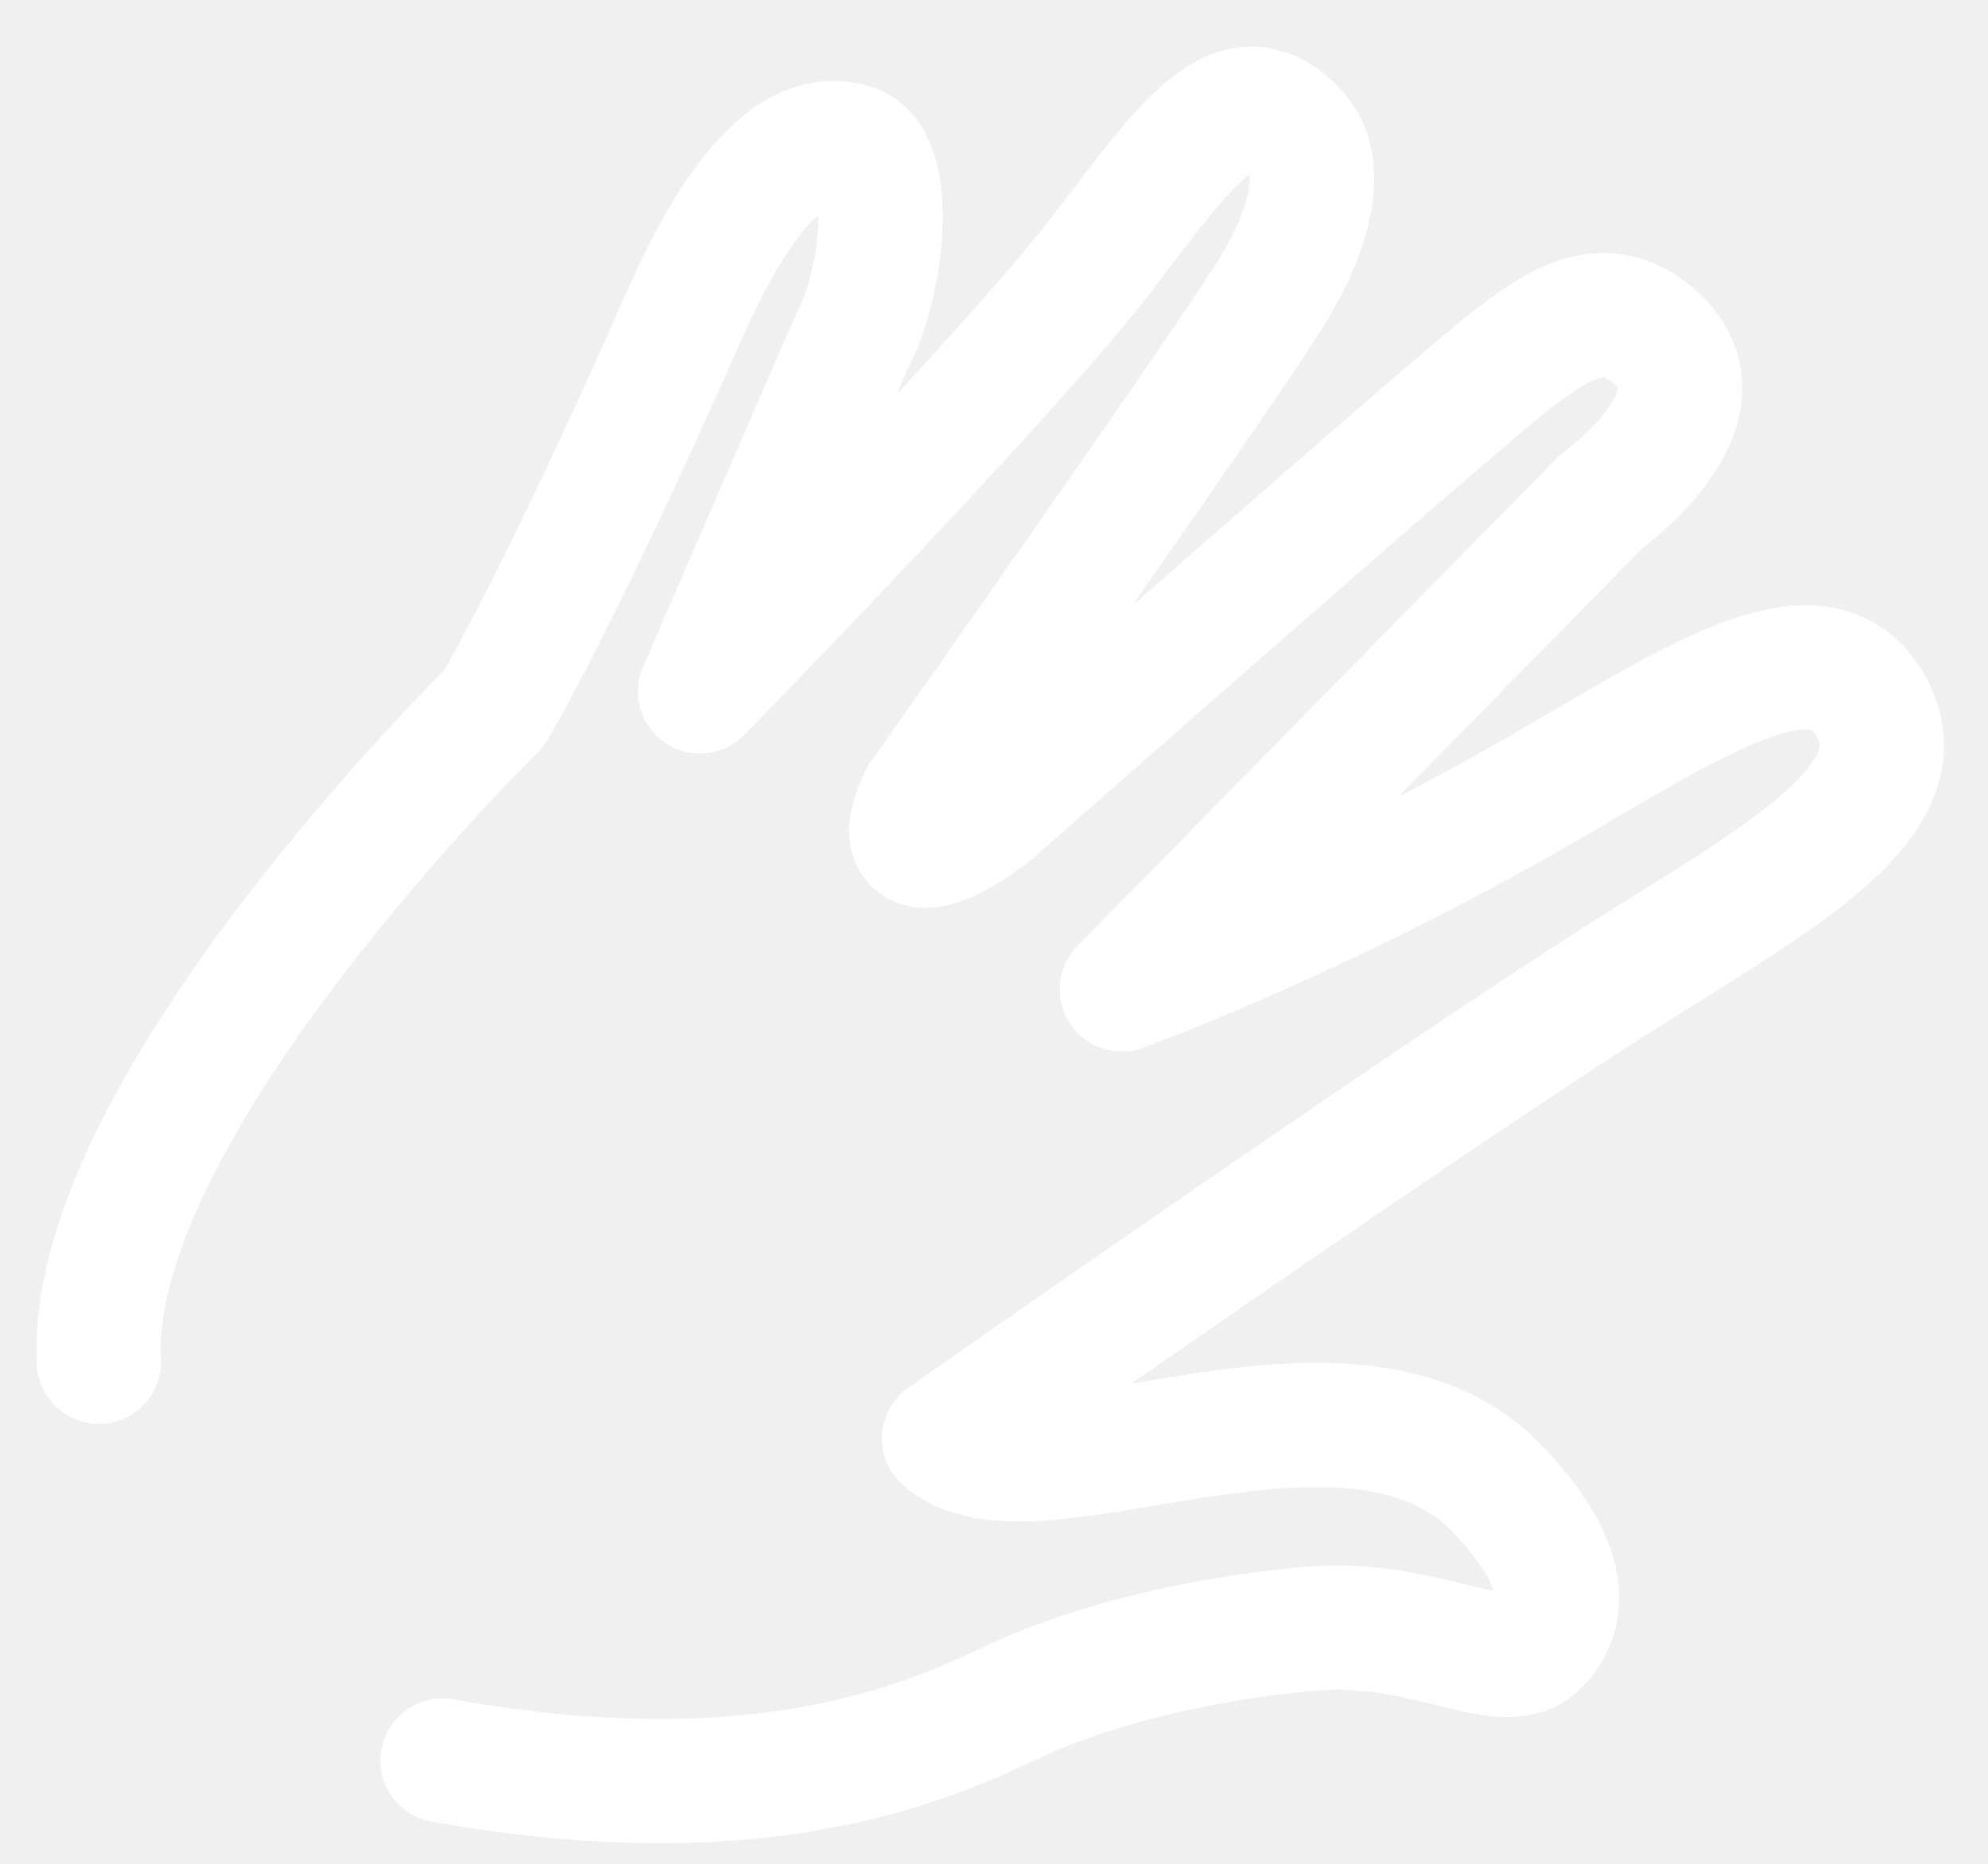
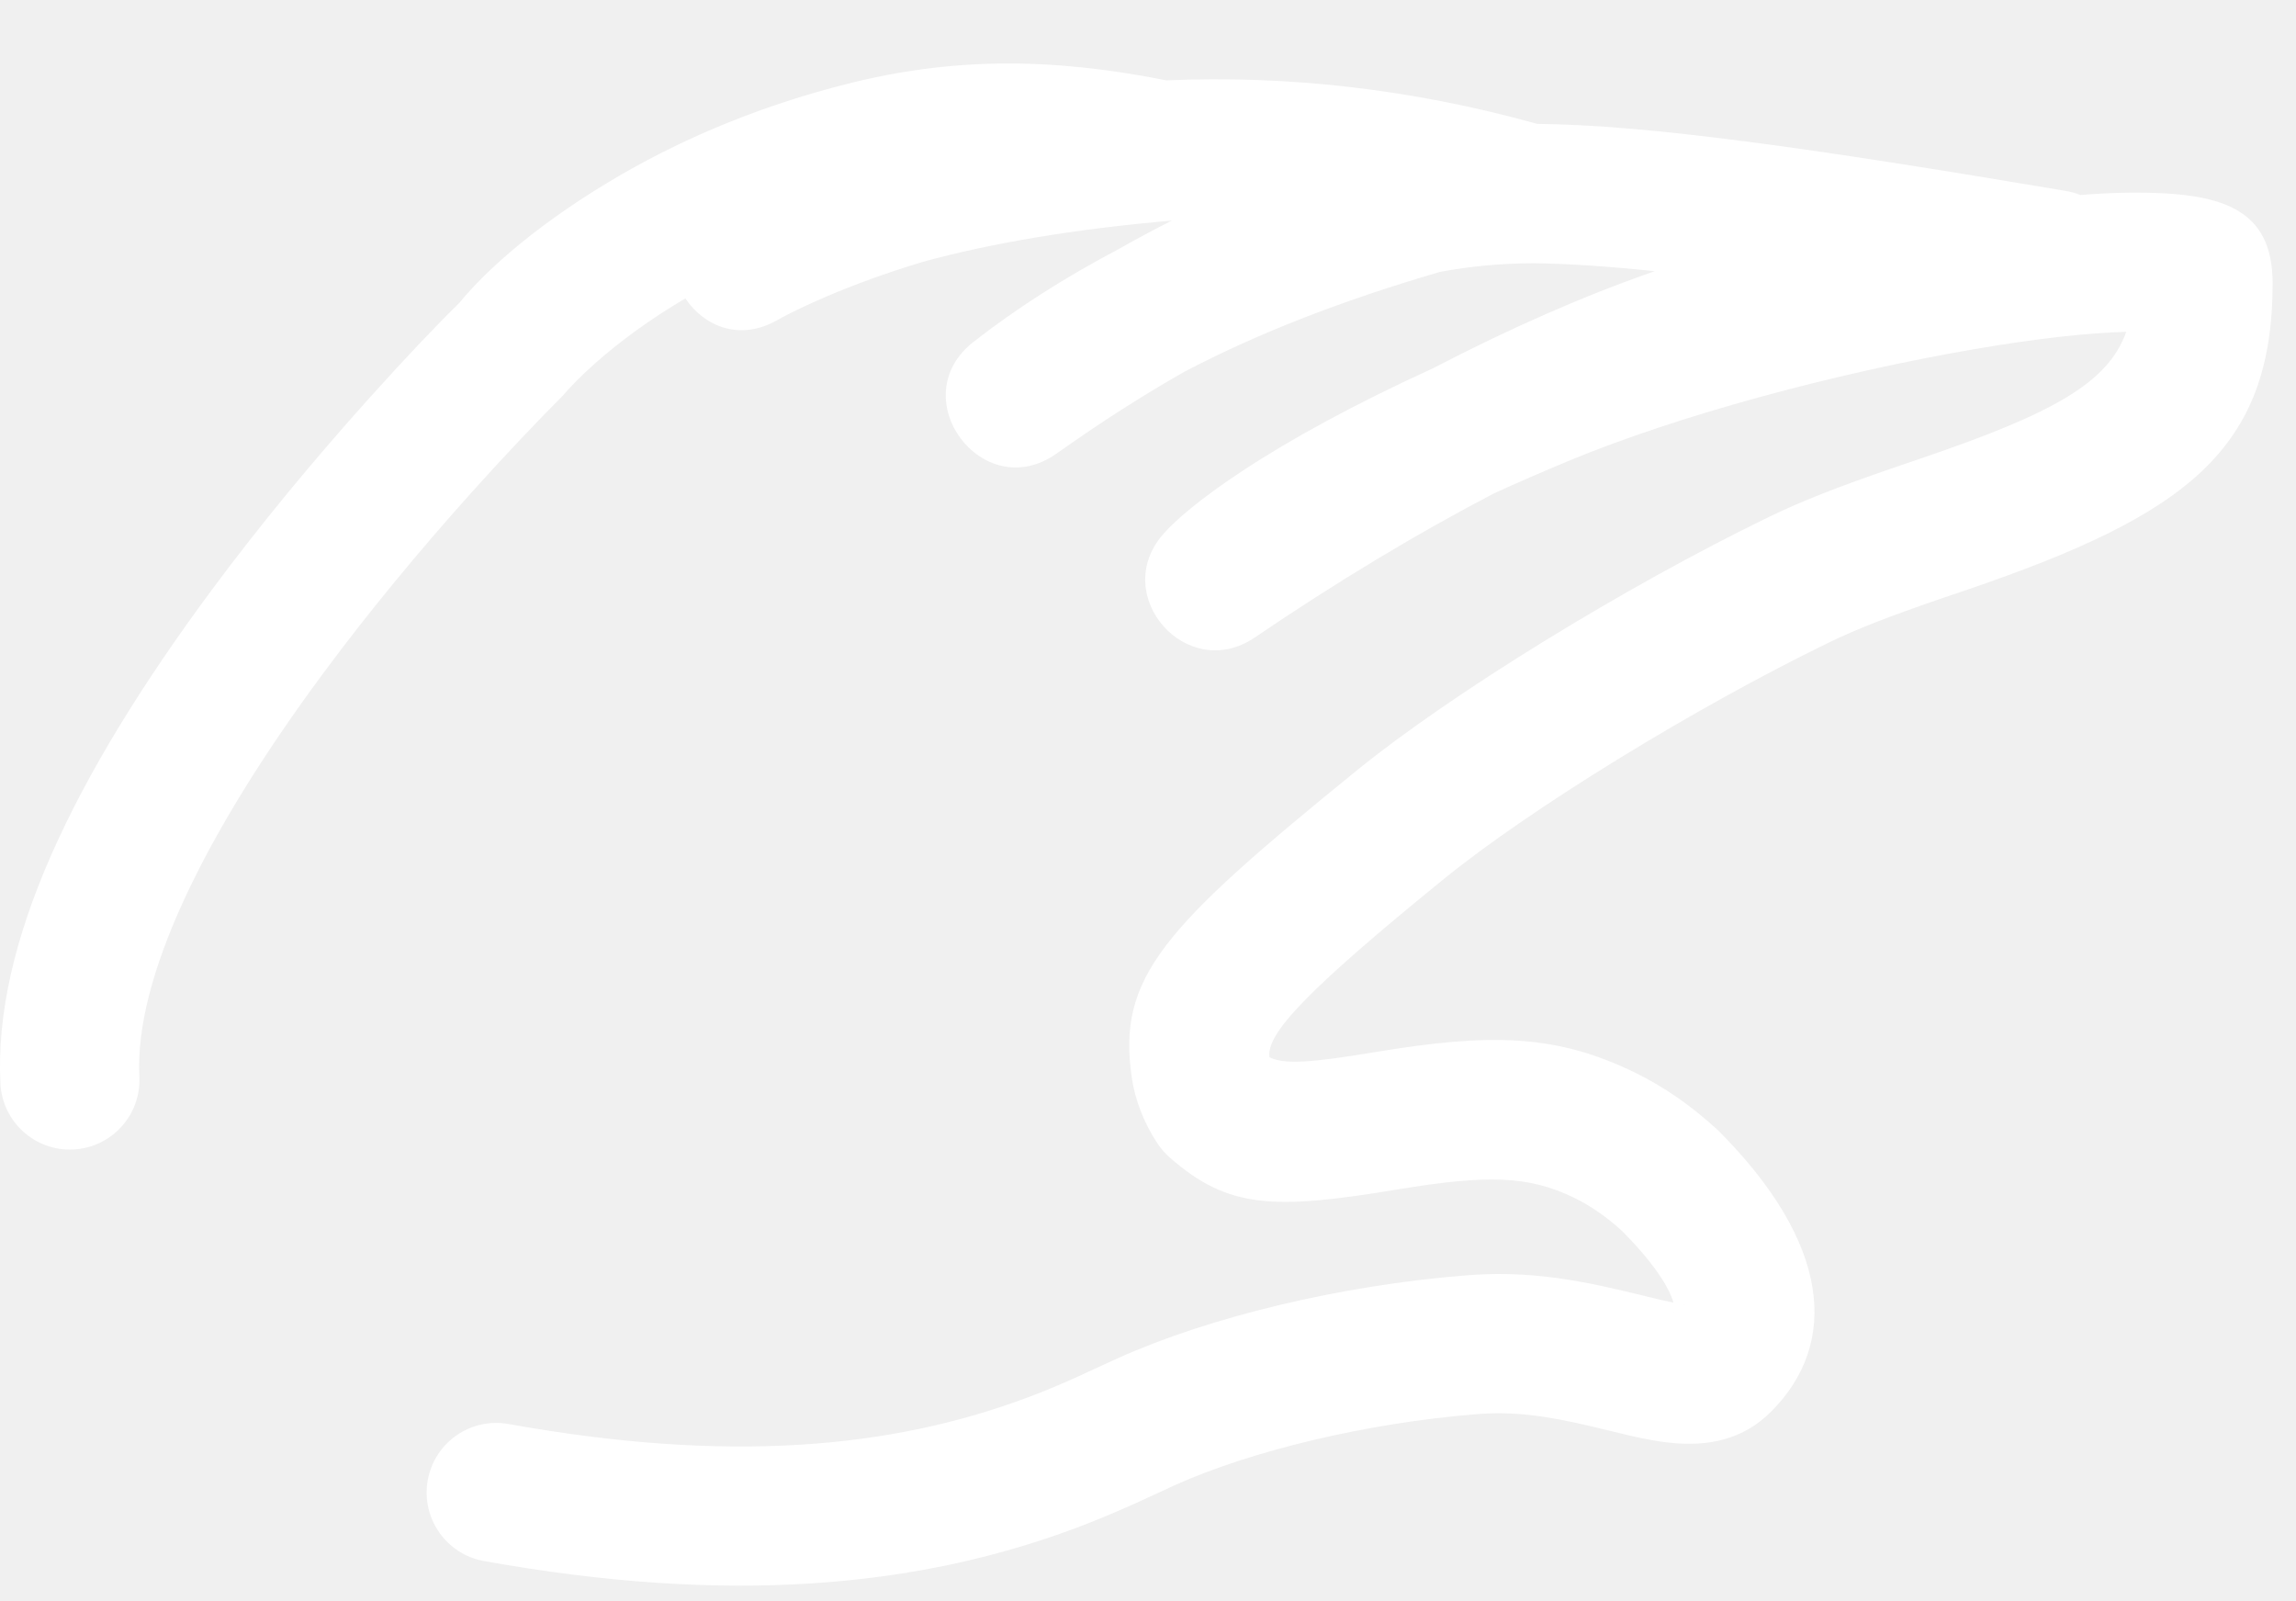
- <svg xmlns="http://www.w3.org/2000/svg" width="32px" height="30px" viewBox="0 0 32 30" version="1.1">
-   <defs />
-   <g id="Écrans" stroke="none" stroke-width="1" fill="none" fill-rule="evenodd">
-     <g id="PassCulture-v0rc3-pictosCatégories" transform="translate(-39, -20)">
-       <g id="ICONS/picto-atelier" transform="translate(35, 15)">
+ <svg xmlns="http://www.w3.org/2000/svg" width="33px" height="23px" viewBox="0 0 33 23" version="1.1">
+   <g id="Menu-et-rubriques" stroke="none" stroke-width="1" fill="none" fill-rule="evenodd">
+     <g id="PassCulture-v0rc3-pictosCatégories" transform="translate(-18, -373)">
+       <g id="PICTOS/picto-atelier" transform="translate(15, 364)">
        <rect id="crop" x="0" y="0" width="40" height="40" />
-         <path d="M5.592,26.92 C5.398,23.06 11.224,17.125 11.961,16.389 C11.961,16.389 13,14.637 14.982,10.151 C15.45,9.093 16.46,6.979 17.708,7.344 C18.45,7.558 18.197,9.623 17.713,10.495 L15.268,16.129 C15.268,16.129 20.306,10.97 21.757,9.06 C23.16,7.213 23.905,6.17 24.825,7.091 C25.409,7.675 25.027,8.759 24.525,9.609 C23.914,10.647 18.842,17.825 18.842,17.825 C18.428,18.619 18.734,18.984 19.926,18.101 C19.926,18.101 27.528,11.397 28.387,10.75 C29.157,10.169 29.911,9.698 30.709,10.495 C31.629,11.416 30.432,12.576 29.768,13.079 L22.058,20.925 C22.058,20.925 24.869,19.914 28.285,18.005 C30.897,16.545 33.166,14.848 34.071,16.292 C35.052,17.854 32.582,19.152 30.091,20.732 C26.709,22.88 19.196,28.155 19.196,28.155 C20.61,29.401 25.512,26.596 27.975,28.835 C29.532,30.393 29.051,31.157 28.739,31.469 C28.202,32.006 26.928,31.071 25.143,31.213 C23.359,31.355 21.603,31.809 20.47,32.318 C19.336,32.828 16.647,34.329 11.124,33.337" stroke="#FFFFFF" stroke-width="2" stroke-linecap="round" stroke-linejoin="round" />
+         <path d="M11.544,14.23 C11.329,14.421 11.198,14.56 11.08,14.696 C10.728,15.048 10.289,15.508 9.784,16.07 C9.029,16.911 8.301,17.79 7.644,18.678 C5.913,21.015 4.933,23.067 5.003,24.47 C5.031,25.021 4.607,25.491 4.055,25.519 C3.503,25.547 3.034,25.122 3.006,24.57 C2.905,22.565 4.047,20.175 6.036,17.488 C6.735,16.545 7.502,15.619 8.296,14.734 C8.827,14.143 9.29,13.657 9.599,13.356 C10.002,12.863 10.774,12.176 11.94,11.503 C12.891,10.955 13.97,10.51 15.178,10.205 C16.654,9.831 18.077,9.817 19.763,10.155 C21.466,10.081 23.252,10.268 25.094,10.78 C26.686,10.797 28.988,11.119 32.686,11.743 C32.764,11.756 32.836,11.776 32.903,11.802 C33.18,11.78 33.434,11.769 33.662,11.768 C34.911,11.765 35.664,11.98 35.664,13.069 C35.664,15.471 34.418,16.401 31.276,17.474 C31.066,17.545 30.96,17.581 30.858,17.616 C30.145,17.862 29.698,18.034 29.284,18.235 C27.364,19.167 24.993,20.624 23.758,21.627 C21.76,23.25 21.198,23.861 21.246,24.193 C21.458,24.299 21.827,24.275 22.767,24.119 C24.417,23.846 25.365,23.857 26.511,24.42 C26.912,24.617 27.294,24.878 27.69,25.24 C29.317,26.867 29.437,28.305 28.455,29.287 C28.058,29.684 27.565,29.793 26.998,29.733 C26.826,29.715 26.651,29.682 26.43,29.632 C26.318,29.606 25.929,29.511 25.891,29.502 C25.215,29.341 24.745,29.281 24.231,29.322 C22.643,29.448 20.98,29.851 19.888,30.342 C19.828,30.369 19.442,30.548 19.306,30.61 C19.015,30.74 18.743,30.854 18.452,30.963 C16.174,31.812 13.482,32.067 9.955,31.433 C9.412,31.335 9.05,30.815 9.148,30.272 C9.245,29.728 9.765,29.367 10.309,29.464 C13.48,30.034 15.808,29.814 17.753,29.089 C18,28.997 18.232,28.9 18.485,28.786 C18.606,28.731 18.993,28.551 19.068,28.518 C20.378,27.929 22.264,27.471 24.072,27.328 C24.837,27.267 25.492,27.351 26.355,27.556 C26.405,27.568 26.782,27.66 26.877,27.682 C26.943,27.697 27.001,27.71 27.052,27.72 C26.988,27.492 26.761,27.139 26.31,26.687 C26.086,26.483 25.86,26.328 25.629,26.215 C24.967,25.89 24.359,25.883 23.094,26.092 C21.314,26.387 20.654,26.375 19.81,25.632 C19.742,25.572 19.682,25.502 19.632,25.426 C19.438,25.128 19.314,24.811 19.266,24.48 C19.059,23.045 19.706,22.342 22.497,20.075 C23.86,18.967 26.361,17.431 28.41,16.436 C28.915,16.191 29.424,15.995 30.208,15.725 C30.312,15.689 30.421,15.652 30.63,15.581 C32.493,14.945 33.297,14.509 33.56,13.769 C33.017,13.781 32.254,13.867 31.375,14.018 C29.362,14.363 27.099,14.977 25.542,15.625 C25.164,15.782 24.81,15.937 24.477,16.088 C23.367,16.667 22.218,17.358 21.032,18.163 C20.064,18.819 18.949,17.566 19.714,16.681 C19.893,16.475 20.253,16.166 20.852,15.771 C21.557,15.306 22.463,14.811 23.599,14.291 C24.149,14.005 24.691,13.745 25.227,13.51 C25.733,13.288 26.247,13.084 26.783,12.897 C26.095,12.826 25.523,12.788 25.045,12.783 C24.563,12.785 24.136,12.826 23.693,12.908 C22.257,13.328 21.051,13.802 20.02,14.344 C19.428,14.68 18.816,15.071 18.186,15.518 C17.123,16.27 15.966,14.715 16.992,13.913 C17.607,13.433 18.297,12.992 19.063,12.588 C19.325,12.439 19.585,12.3 19.843,12.17 C18.453,12.291 17.26,12.49 16.26,12.764 C16.129,12.804 15.998,12.845 15.868,12.888 C15.384,13.049 14.956,13.22 14.591,13.389 C14.38,13.487 14.242,13.56 14.183,13.594 C13.632,13.914 13.115,13.686 12.851,13.288 C12.336,13.592 11.901,13.912 11.544,14.23 Z M27.056,27.858 C27.051,27.863 27.046,27.868 27.04,27.873 C27.052,27.862 27.059,27.855 27.063,27.849 L27.056,27.858 Z M27.196,27.743 C27.201,27.743 27.205,27.744 27.209,27.744 C27.213,27.745 27.214,27.746 27.213,27.747 L27.196,27.743 Z" id="PICTOS/picto-atelier-Copy" fill="#FFFFFF" />
      </g>
    </g>
  </g>
</svg>
